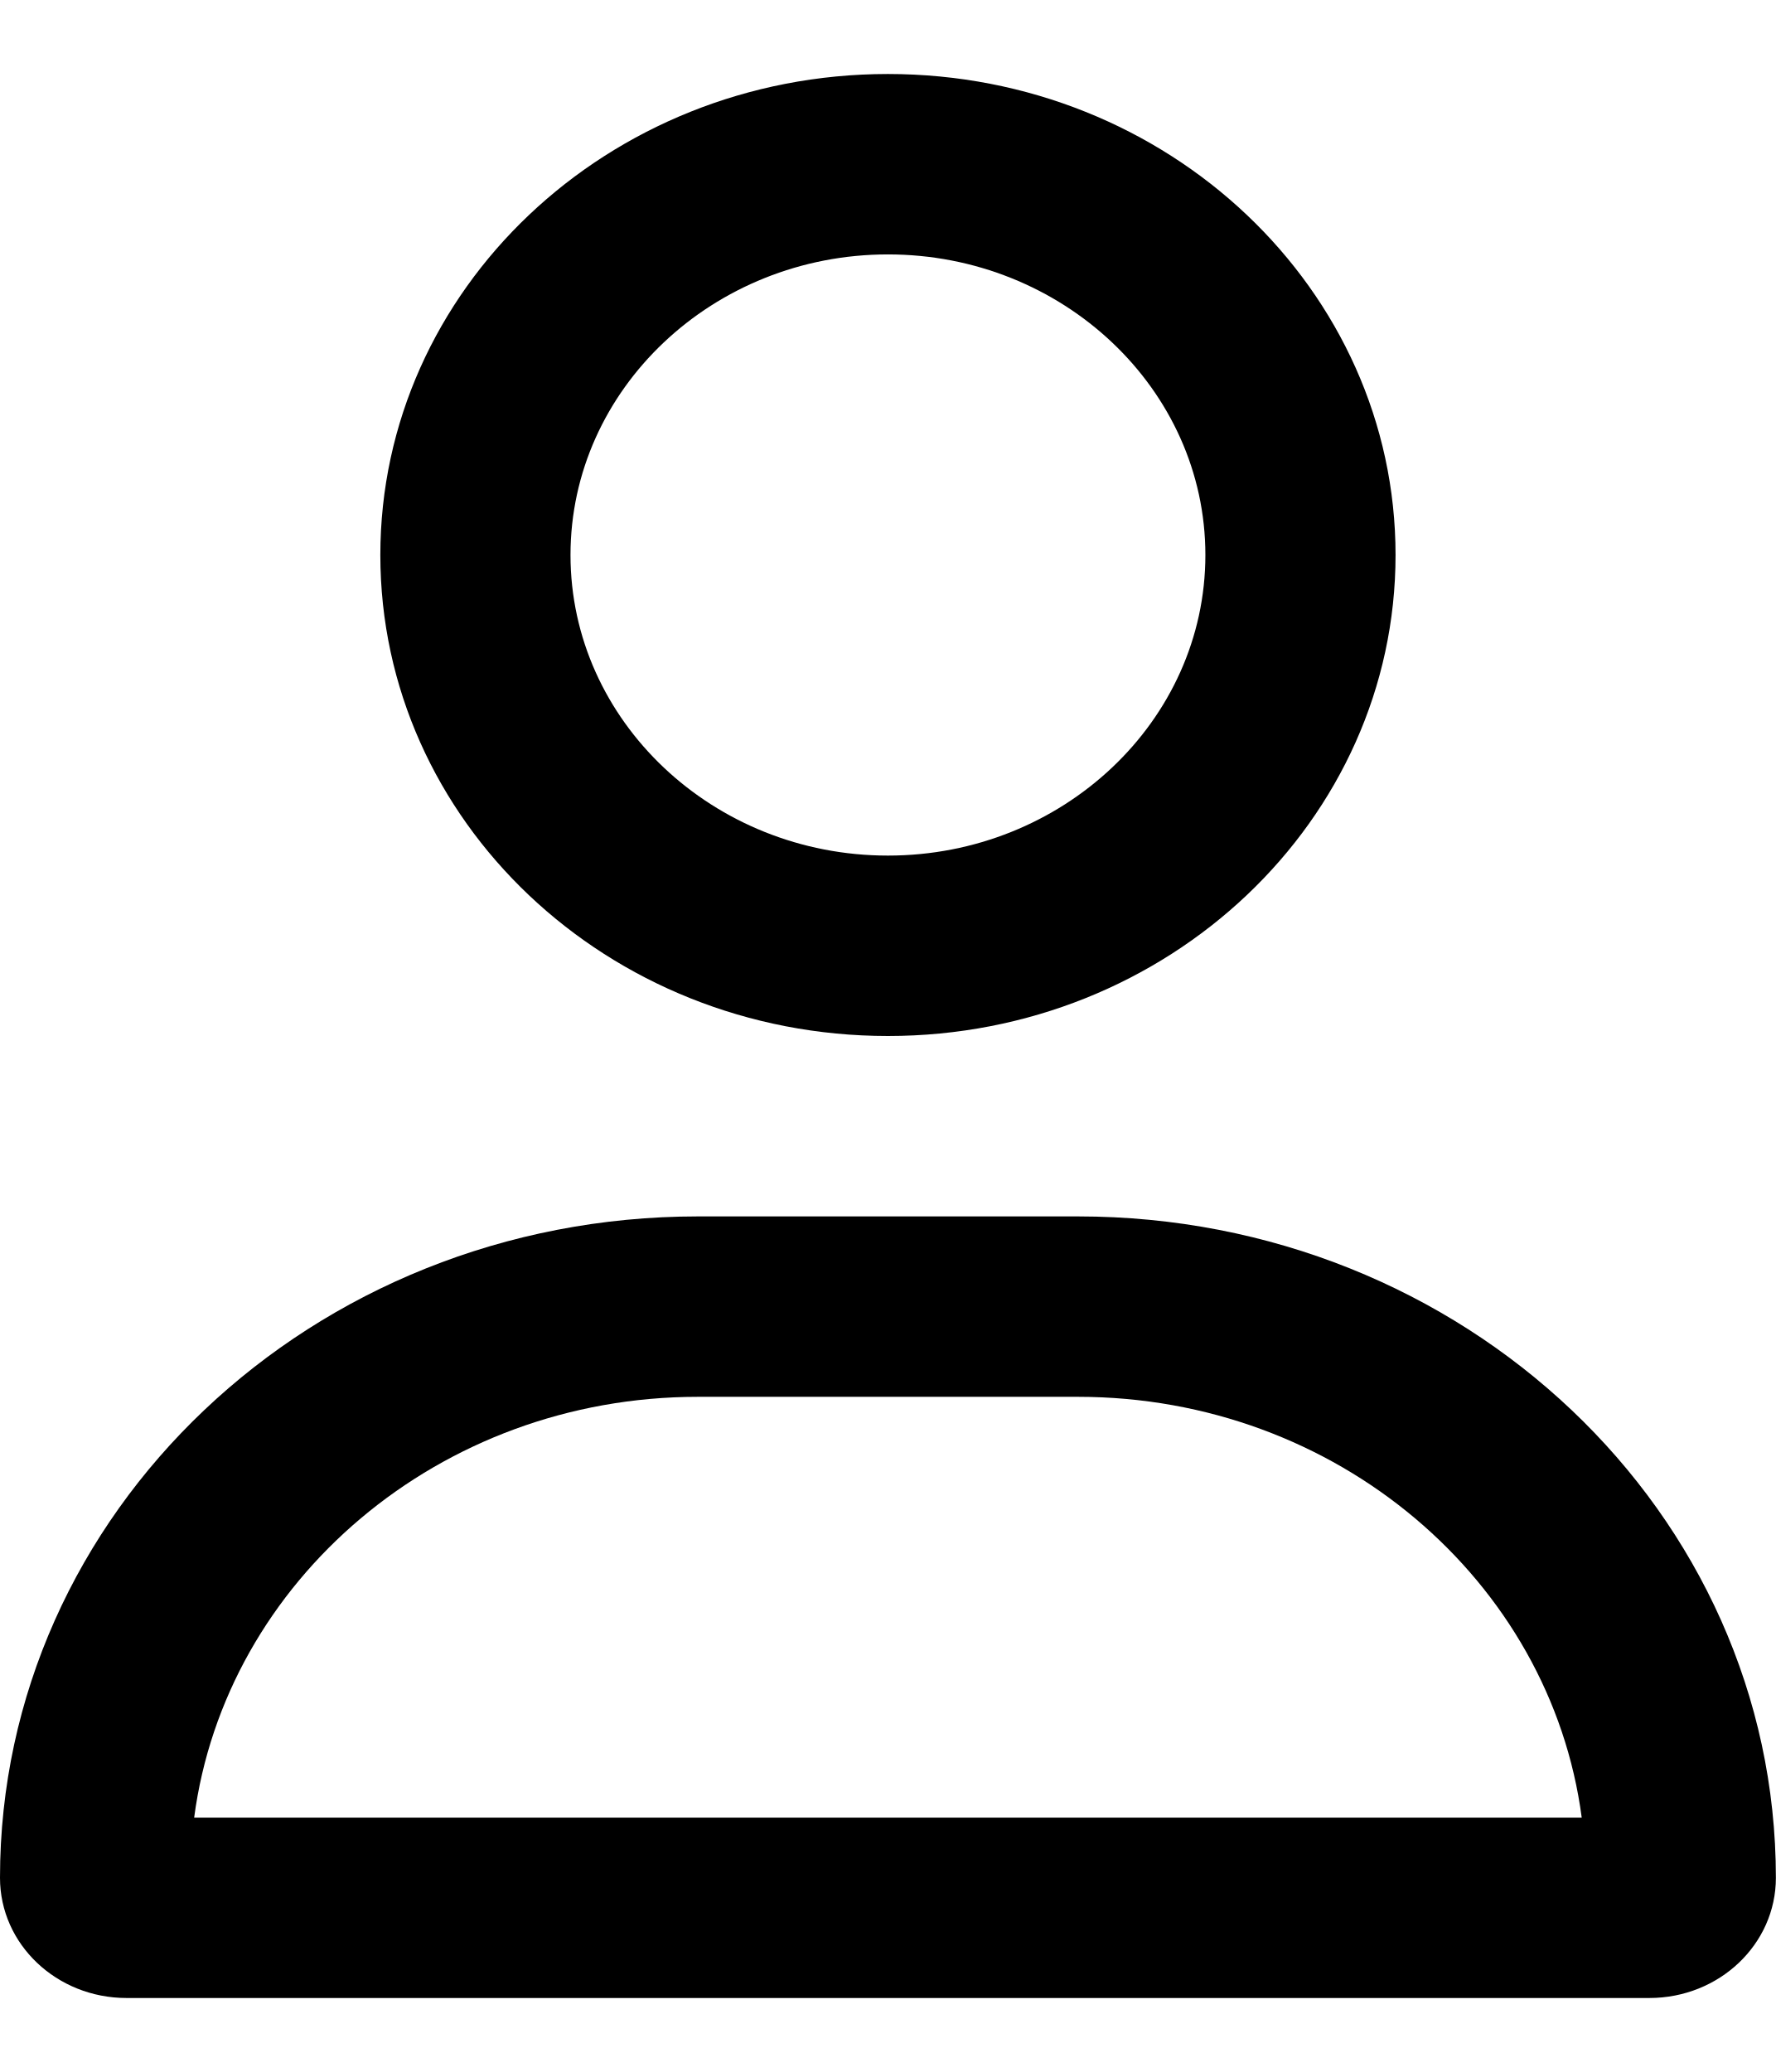
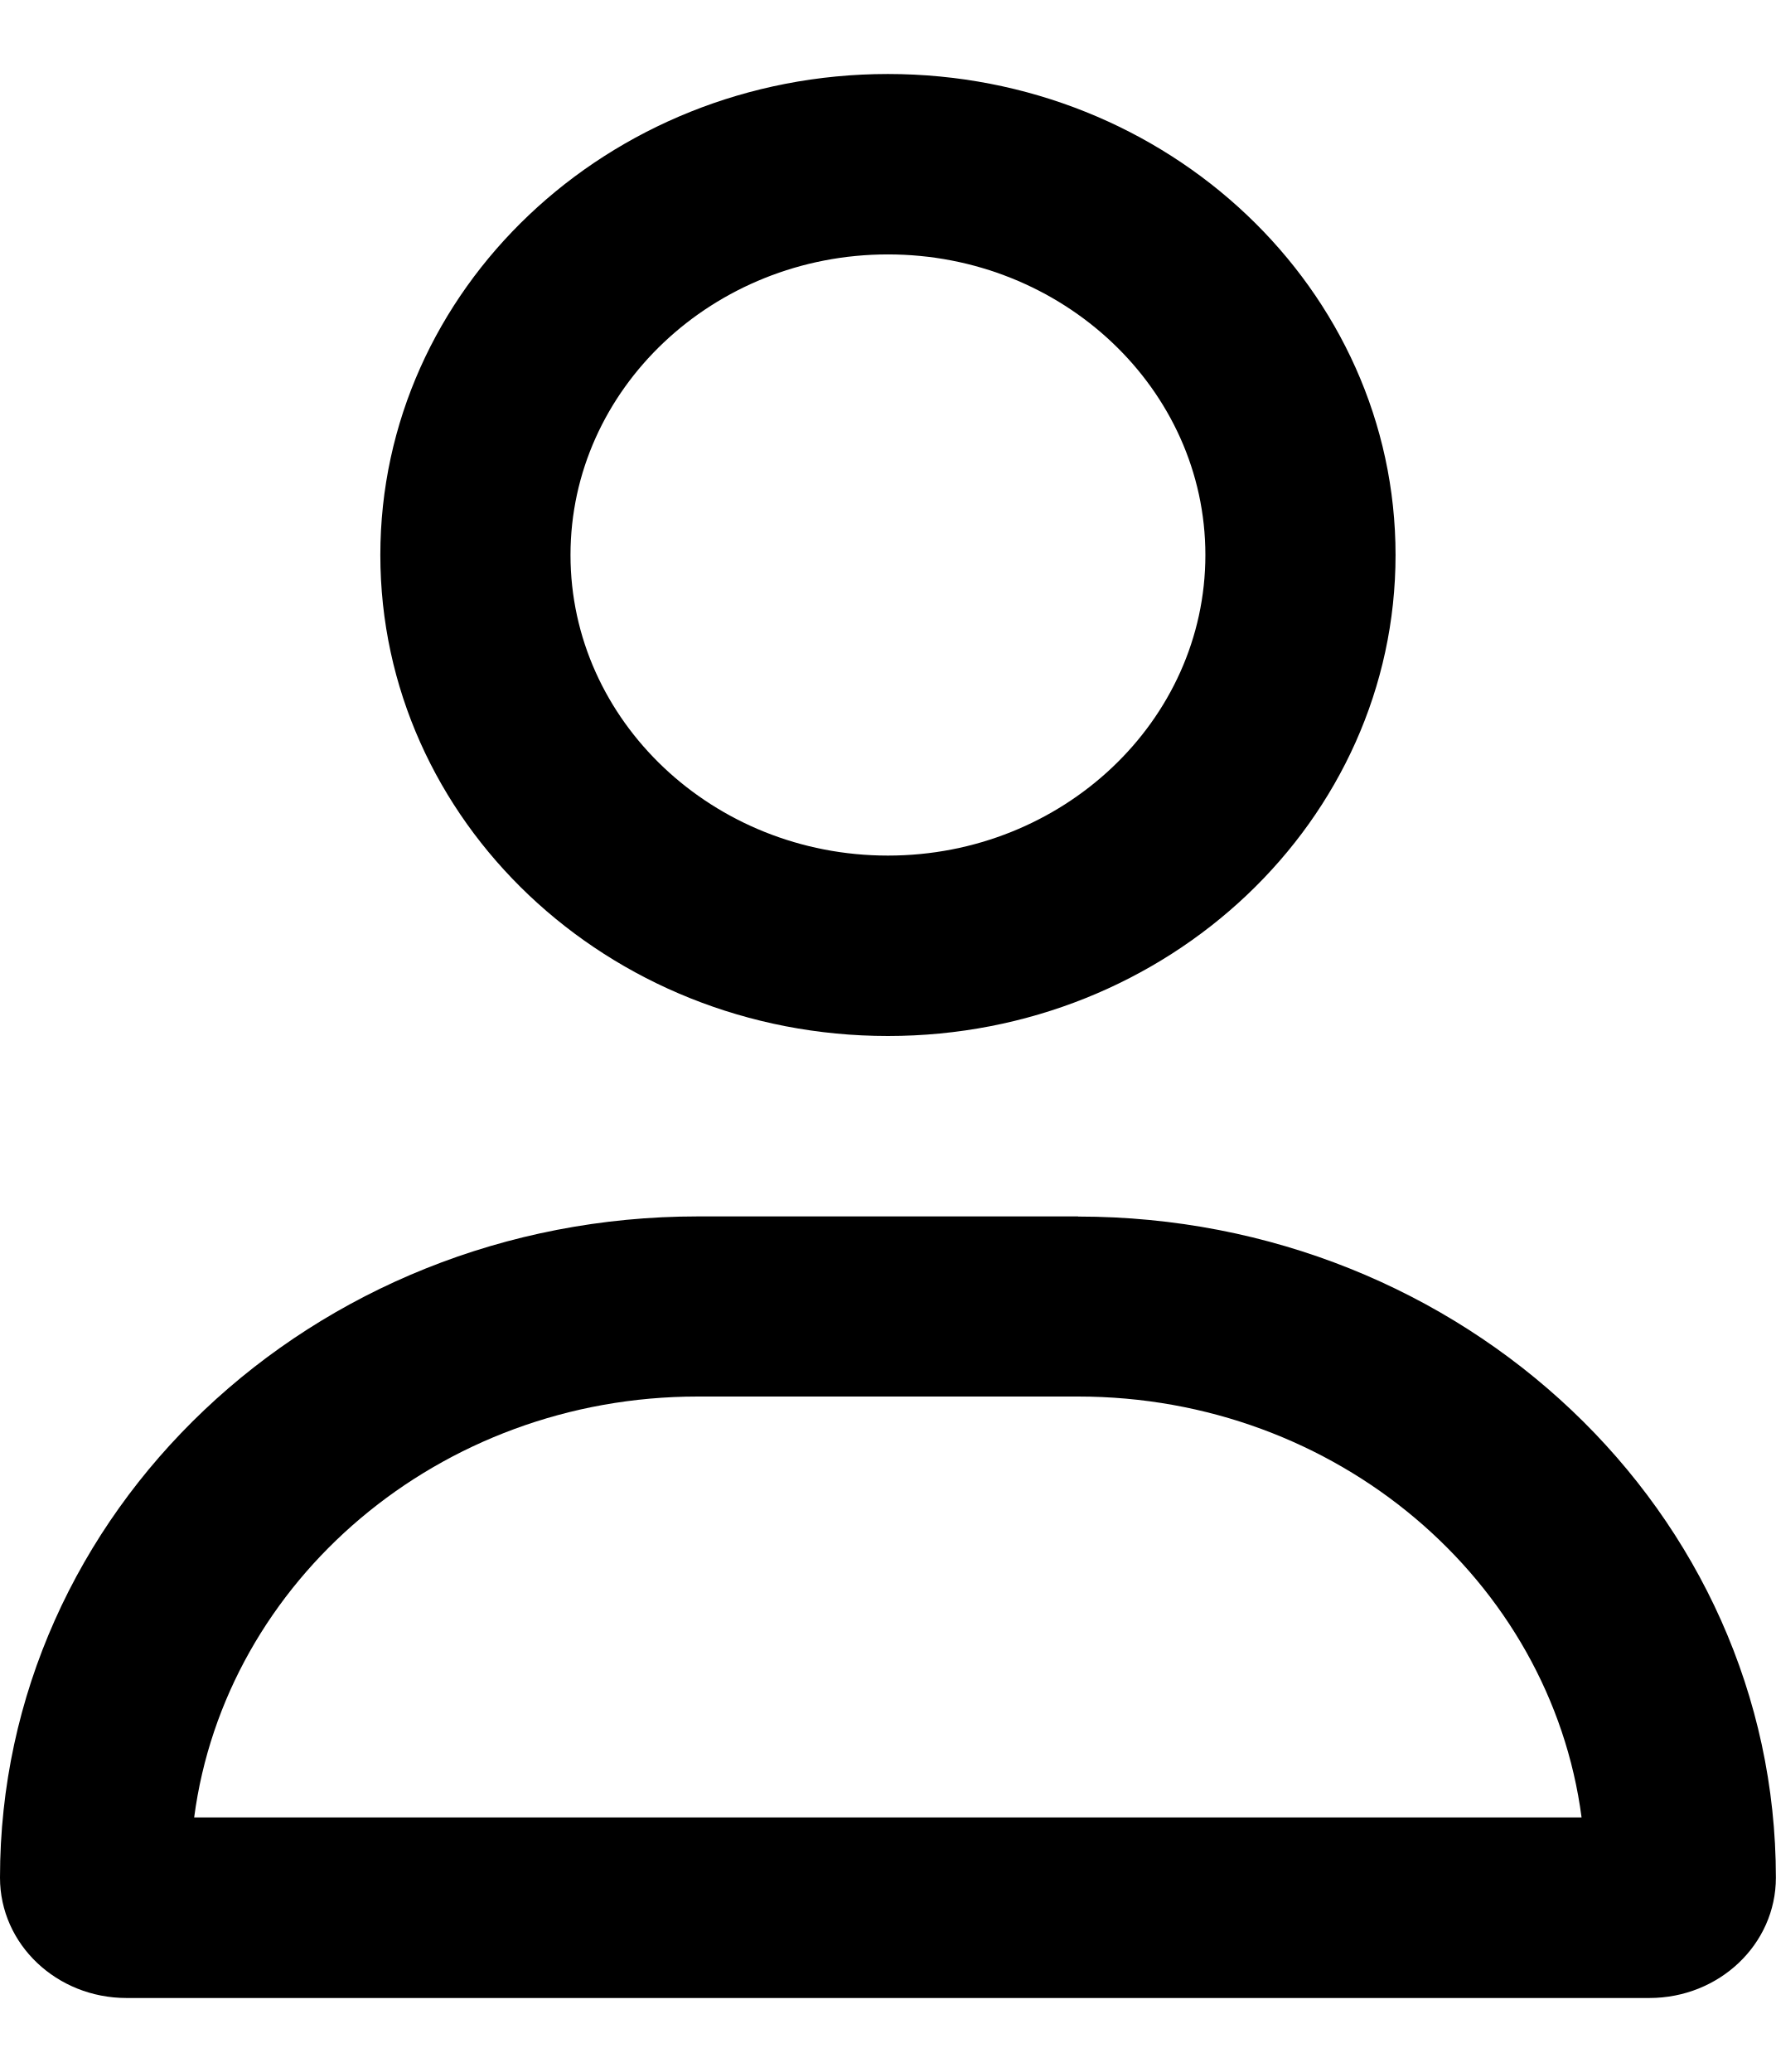
- <svg xmlns="http://www.w3.org/2000/svg" width="12px" height="14px" viewBox="0 0 12 13" version="1.1">
-   <g id="surface1">
-     <path style=" stroke:none;fill-rule:nonzero;fill:rgb(0%,0%,0%);fill-opacity:1;" d="M 7.285 7.719 L 4.715 7.719 C 2.109 7.719 0 9.719 0 12.188 C 0 12.637 0.383 13 0.855 13 L 11.145 13 C 11.617 13 12 12.637 12 12.188 C 12 9.719 9.891 7.719 7.285 7.719 Z M 1.312 11.781 C 1.523 10.18 2.969 8.938 4.715 8.938 L 7.285 8.938 C 9.031 8.938 10.477 10.18 10.688 11.781 Z M 6 6.5 C 7.895 6.5 9.43 5.043 9.43 3.25 C 9.43 1.457 7.895 0 6 0 C 4.105 0 2.57 1.457 2.57 3.25 C 2.57 5.047 4.105 6.5 6 6.5 Z M 6 1.219 C 7.18 1.219 8.145 2.129 8.145 3.25 C 8.145 4.371 7.18 5.281 6 5.281 C 4.82 5.281 3.855 4.371 3.855 3.25 C 3.855 2.129 4.82 1.219 6 1.219 Z M 6 1.219 " />
-   </g>
+ <svg xmlns="http://www.w3.org/2000/svg" width="12" height="14" viewBox="0 0 12 13">
+   <path d="M7.285 7.719h-2.57c-2.606 0-4.715 2-4.715 4.468 0 .45.383.813.855.813h10.29c.472 0 .855-.363.855-.813C12 9.72 9.89 7.72 7.285 7.72zM1.312 11.78c.211-1.601 1.657-2.844 3.403-2.844h2.57c1.746 0 3.192 1.243 3.402 2.844zM6 6.5c1.895 0 3.43-1.457 3.43-3.25S7.895 0 6 0C4.105 0 2.57 1.457 2.57 3.25 2.57 5.047 4.105 6.5 6 6.5zm0-5.281c1.18 0 2.145.91 2.145 2.031S7.18 5.281 6 5.281c-1.18 0-2.145-.91-2.145-2.031S4.82 1.219 6 1.219zm0 0" />
</svg>
